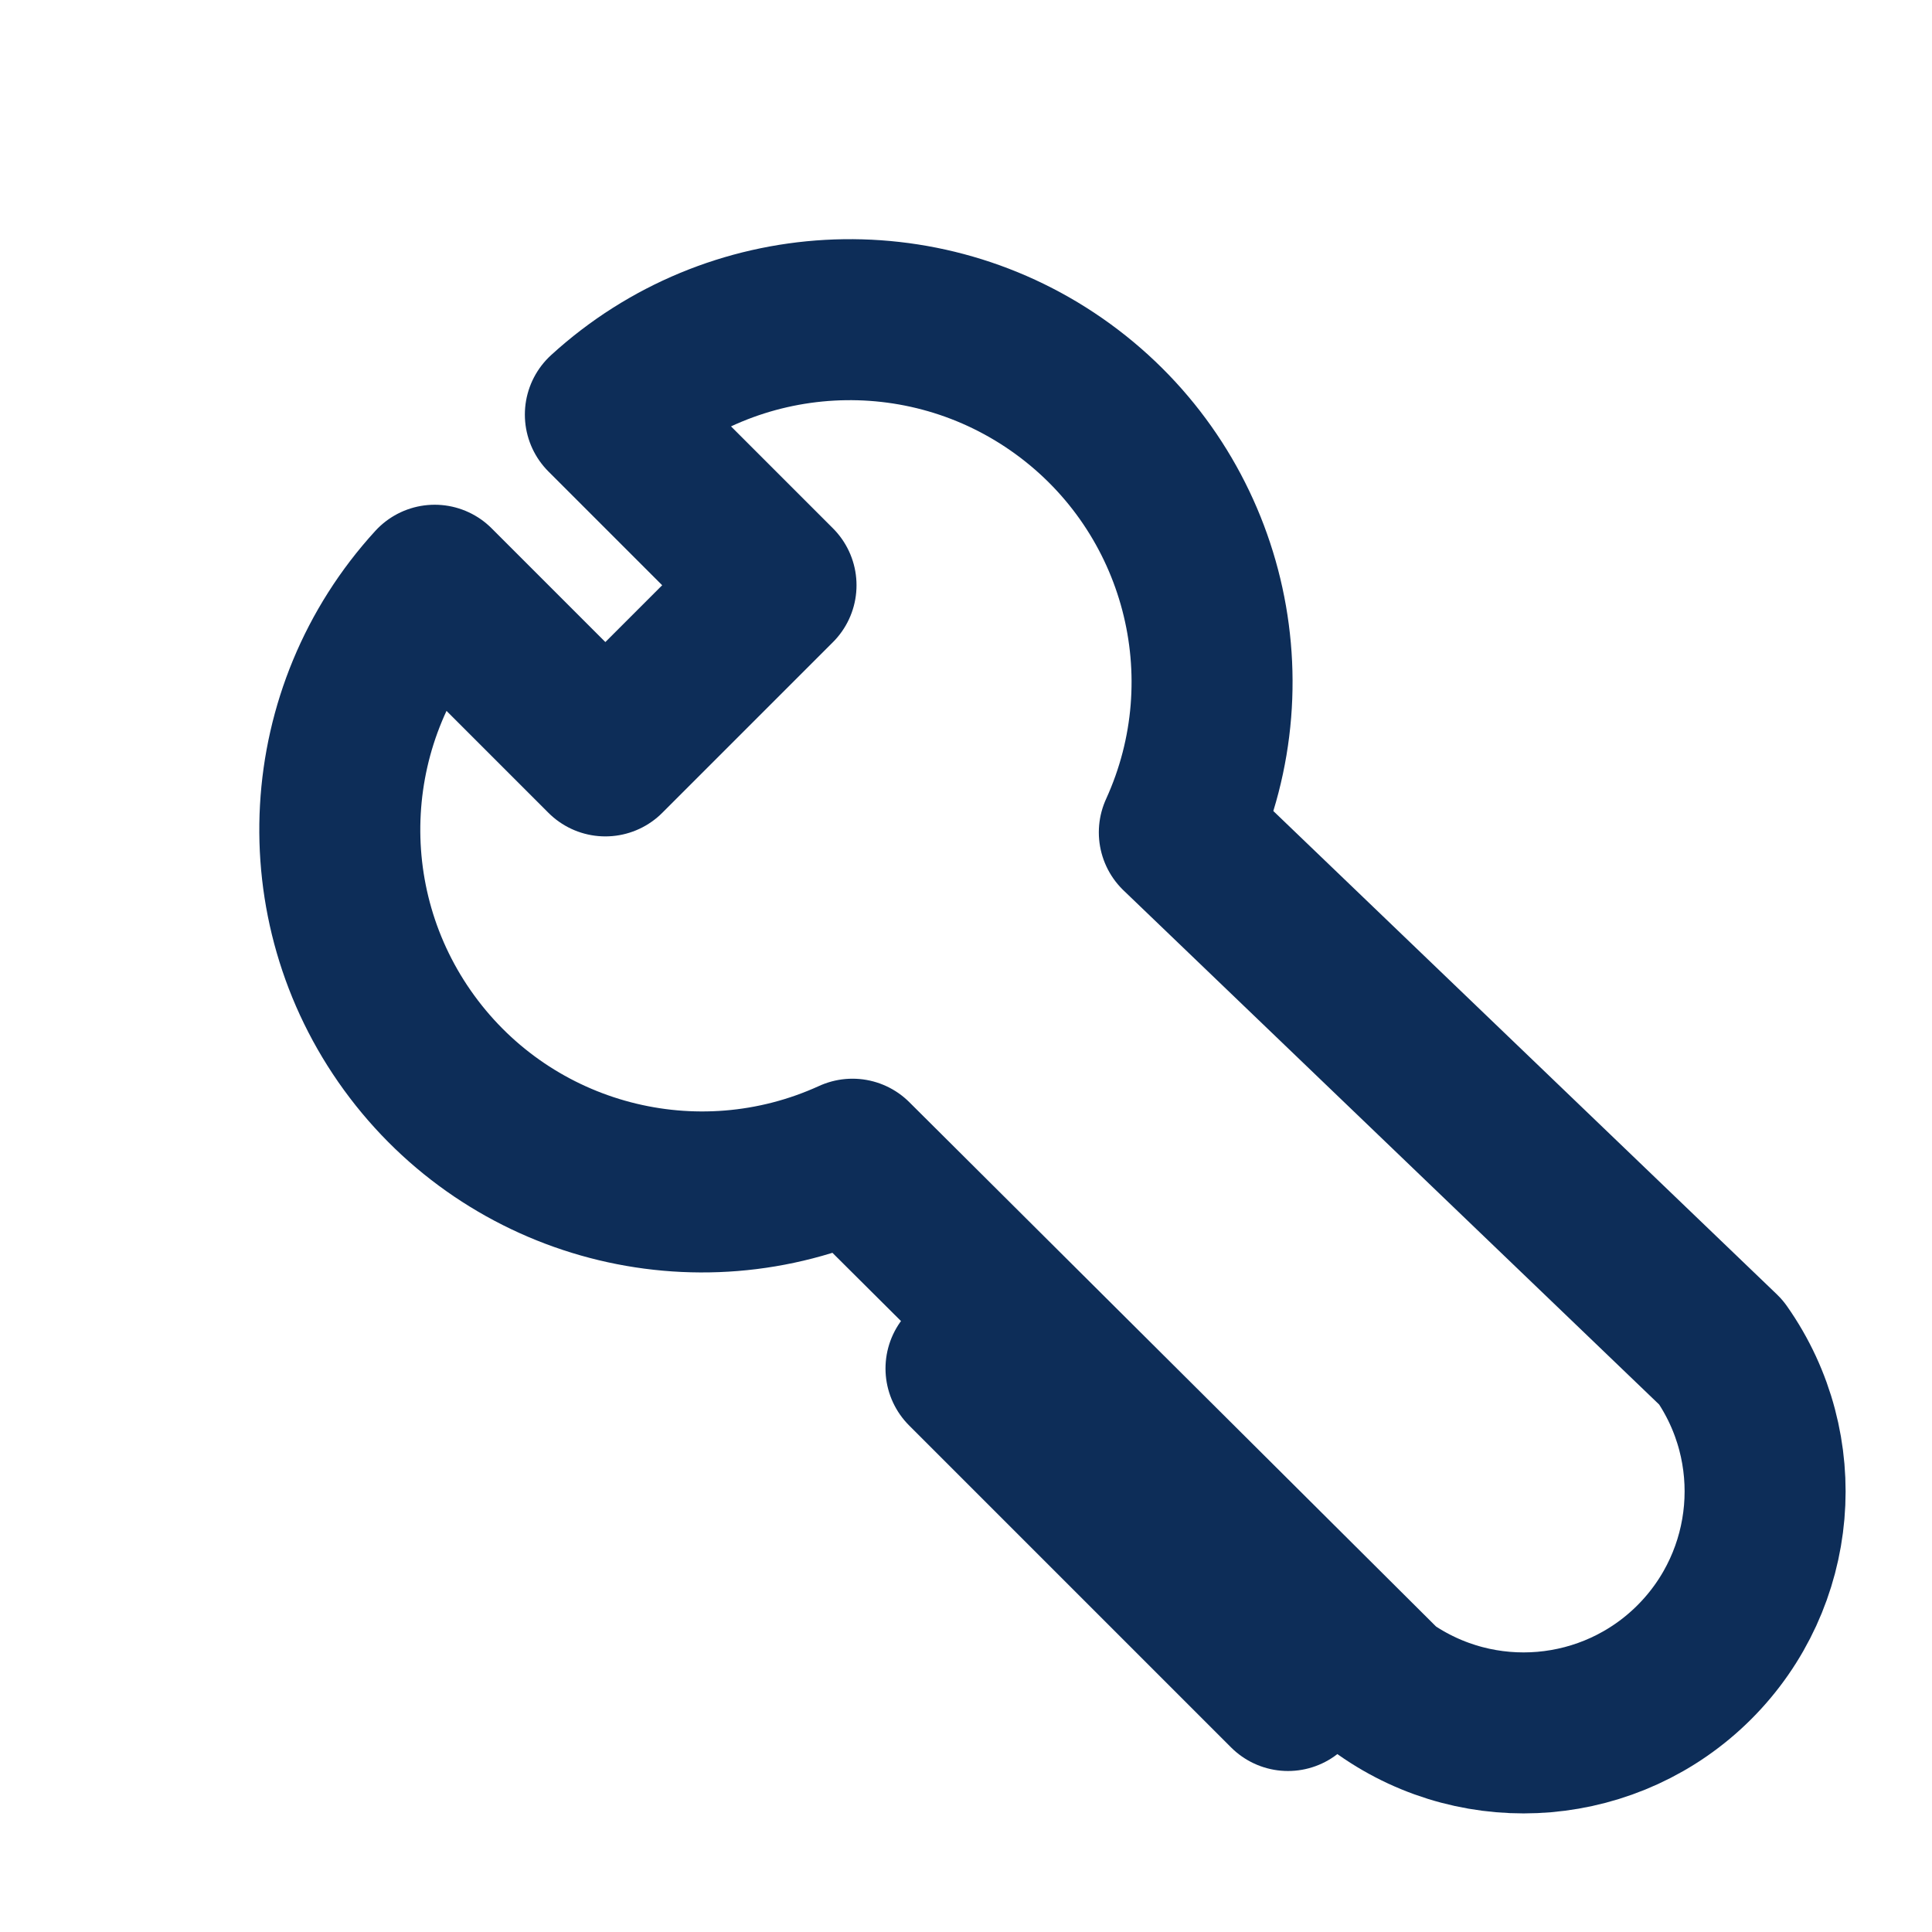
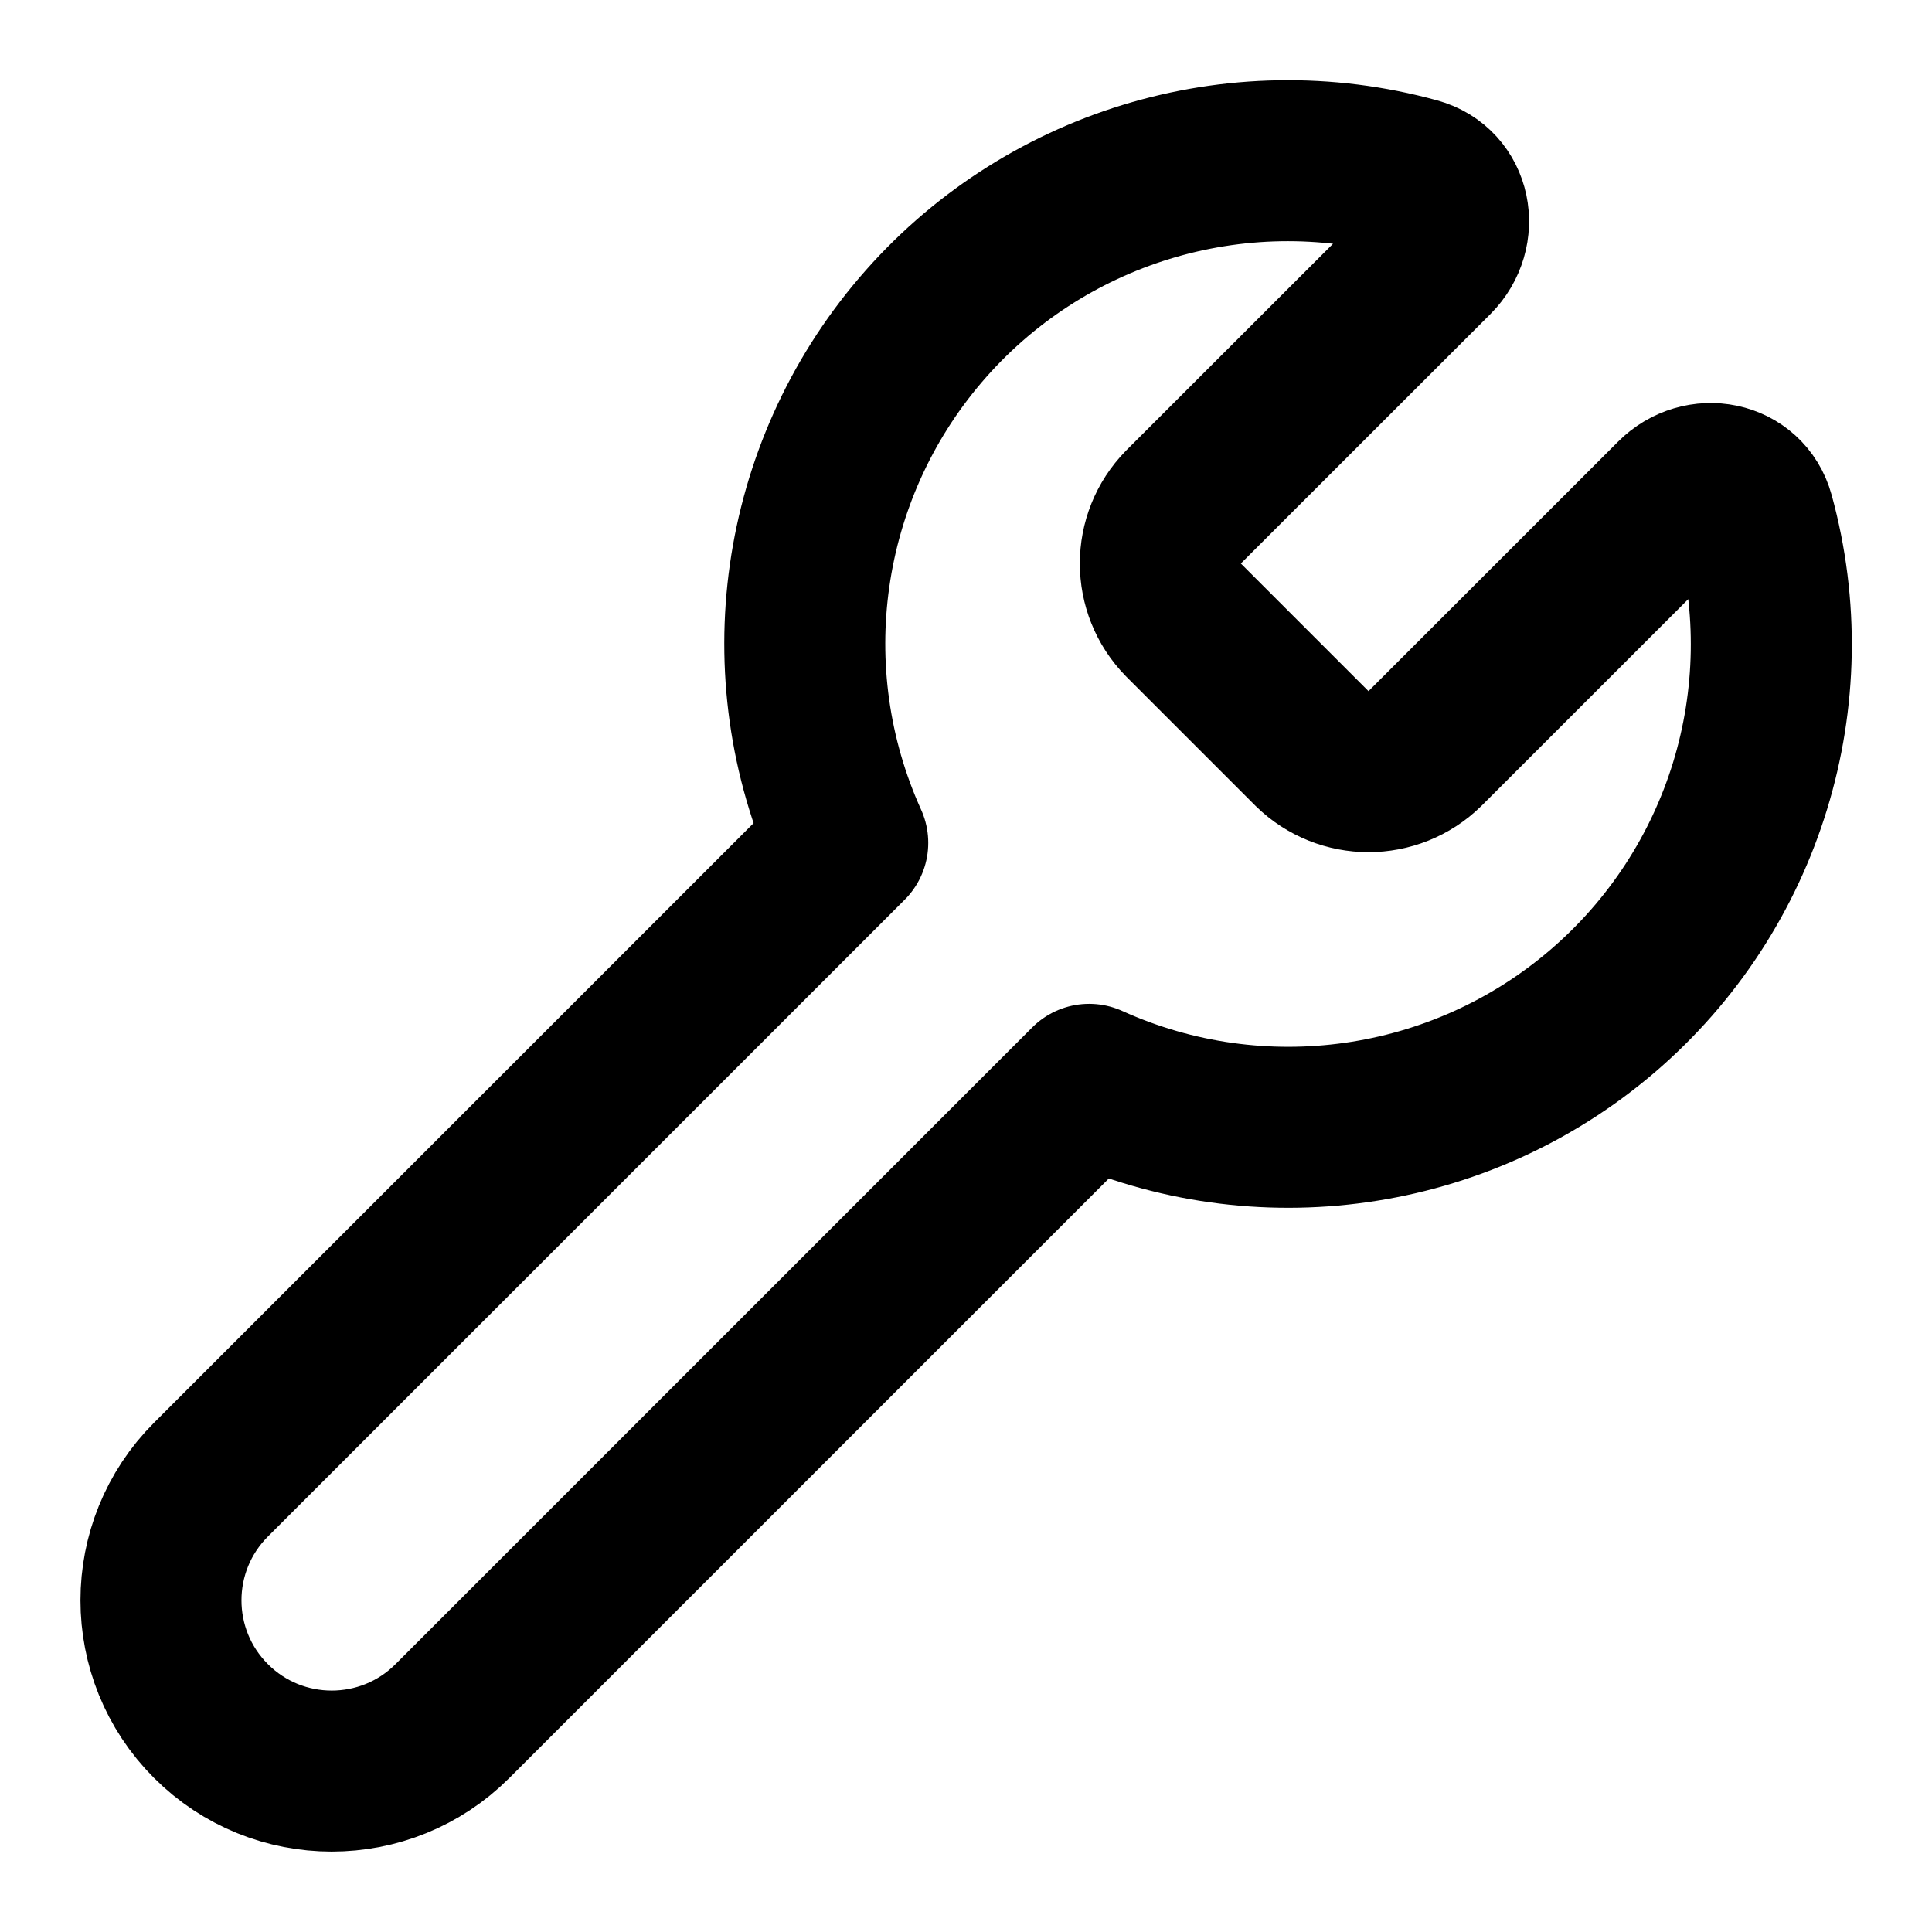
- <svg xmlns="http://www.w3.org/2000/svg" width="24" height="24" viewBox="0 0 24 24" fill="none" stroke="#0d2d58" stroke-width="2" stroke-linecap="round" stroke-linejoin="round">
-   <path d="M21.38 16.8a3 3 0 0 1-4.18 4.18L10.59 14.4a4.5 4.5 0 0 1-5.19-7.13l2.12 2.12 2.12-2.12-2.12-2.12a4.5 4.5 0 0 1 7.13 5.19Z" />
-   <path d="m16 21-4-4" />
+ <svg xmlns="http://www.w3.org/2000/svg" width="24" height="24" viewBox="0 0 24 24" fill="none" stroke="currentColor" stroke-width="2" stroke-linecap="round" stroke-linejoin="round" class="lucide lucide-wrench-icon lucide-wrench">
+   <path d="M14.7 6.3a1 1 0 0 0 0 1.4l1.6 1.6a1 1 0 0 0 1.4 0l3.106-3.105c.32-.322.863-.22.983.218a6 6 0 0 1-8.259 7.057l-7.91 7.91a1 1 0 0 1-2.999-3l7.91-7.91a6 6 0 0 1 7.057-8.259c.438.12.54.662.219.984z" />
</svg>
